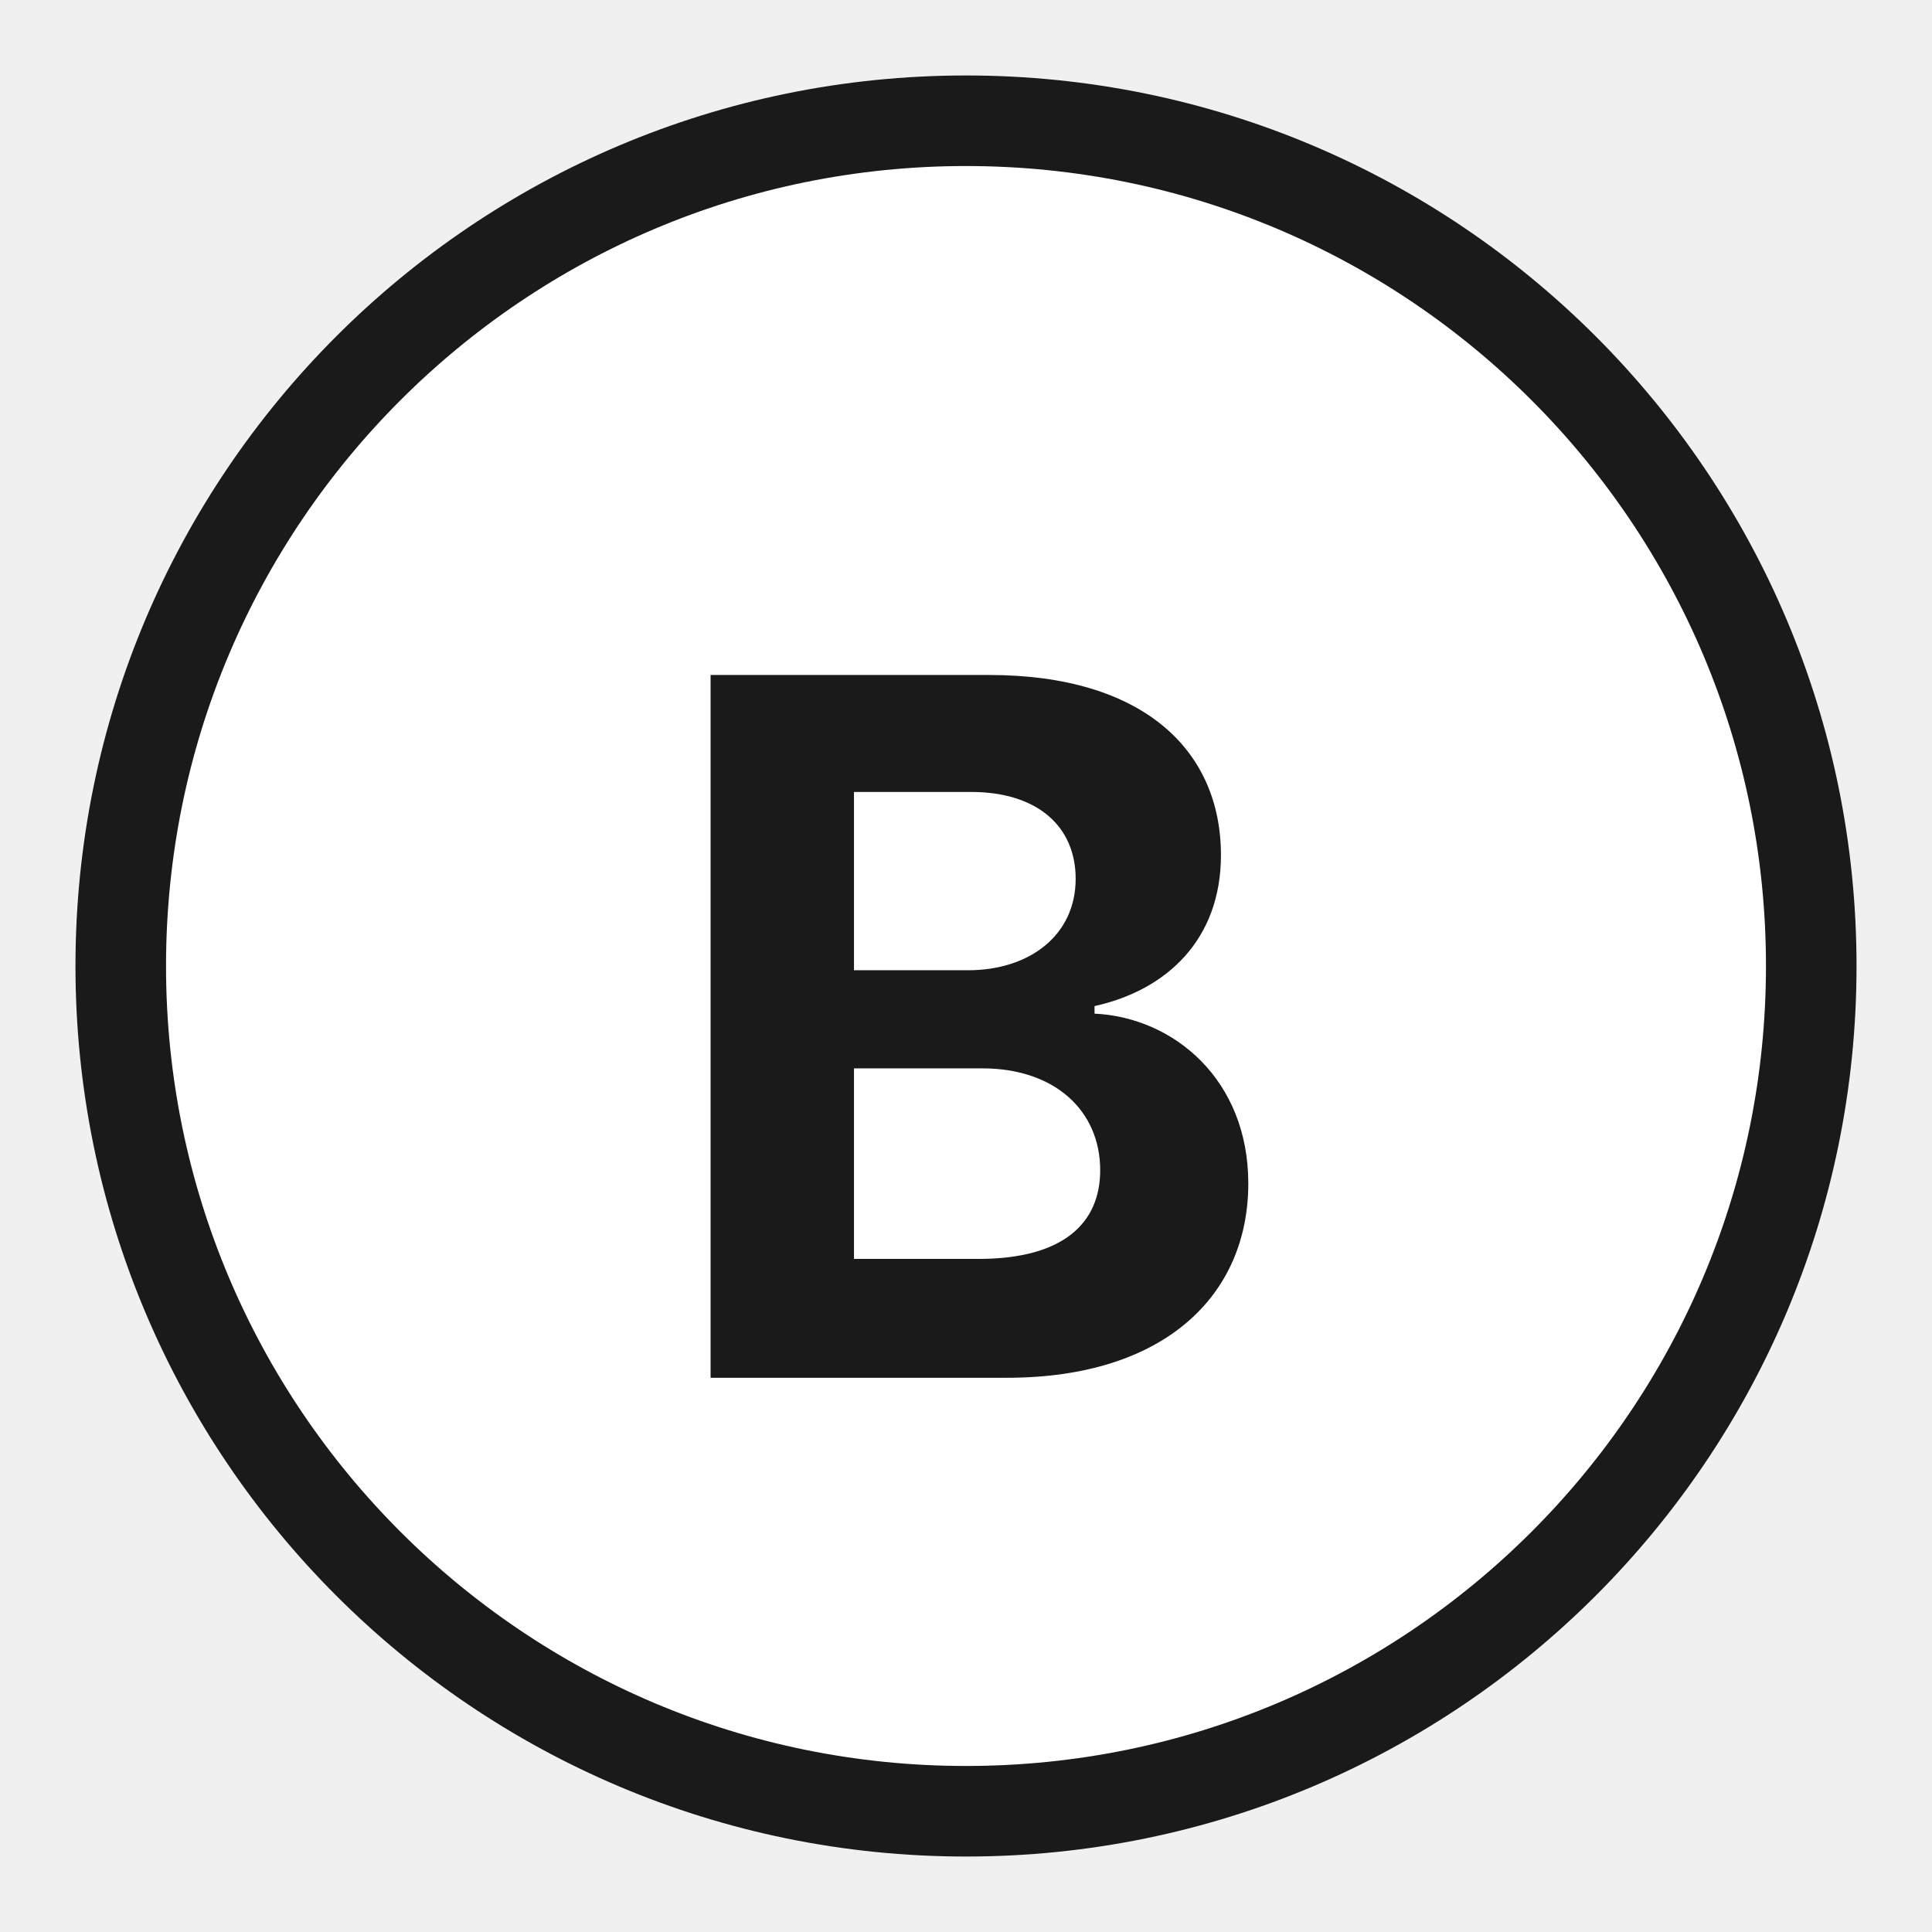
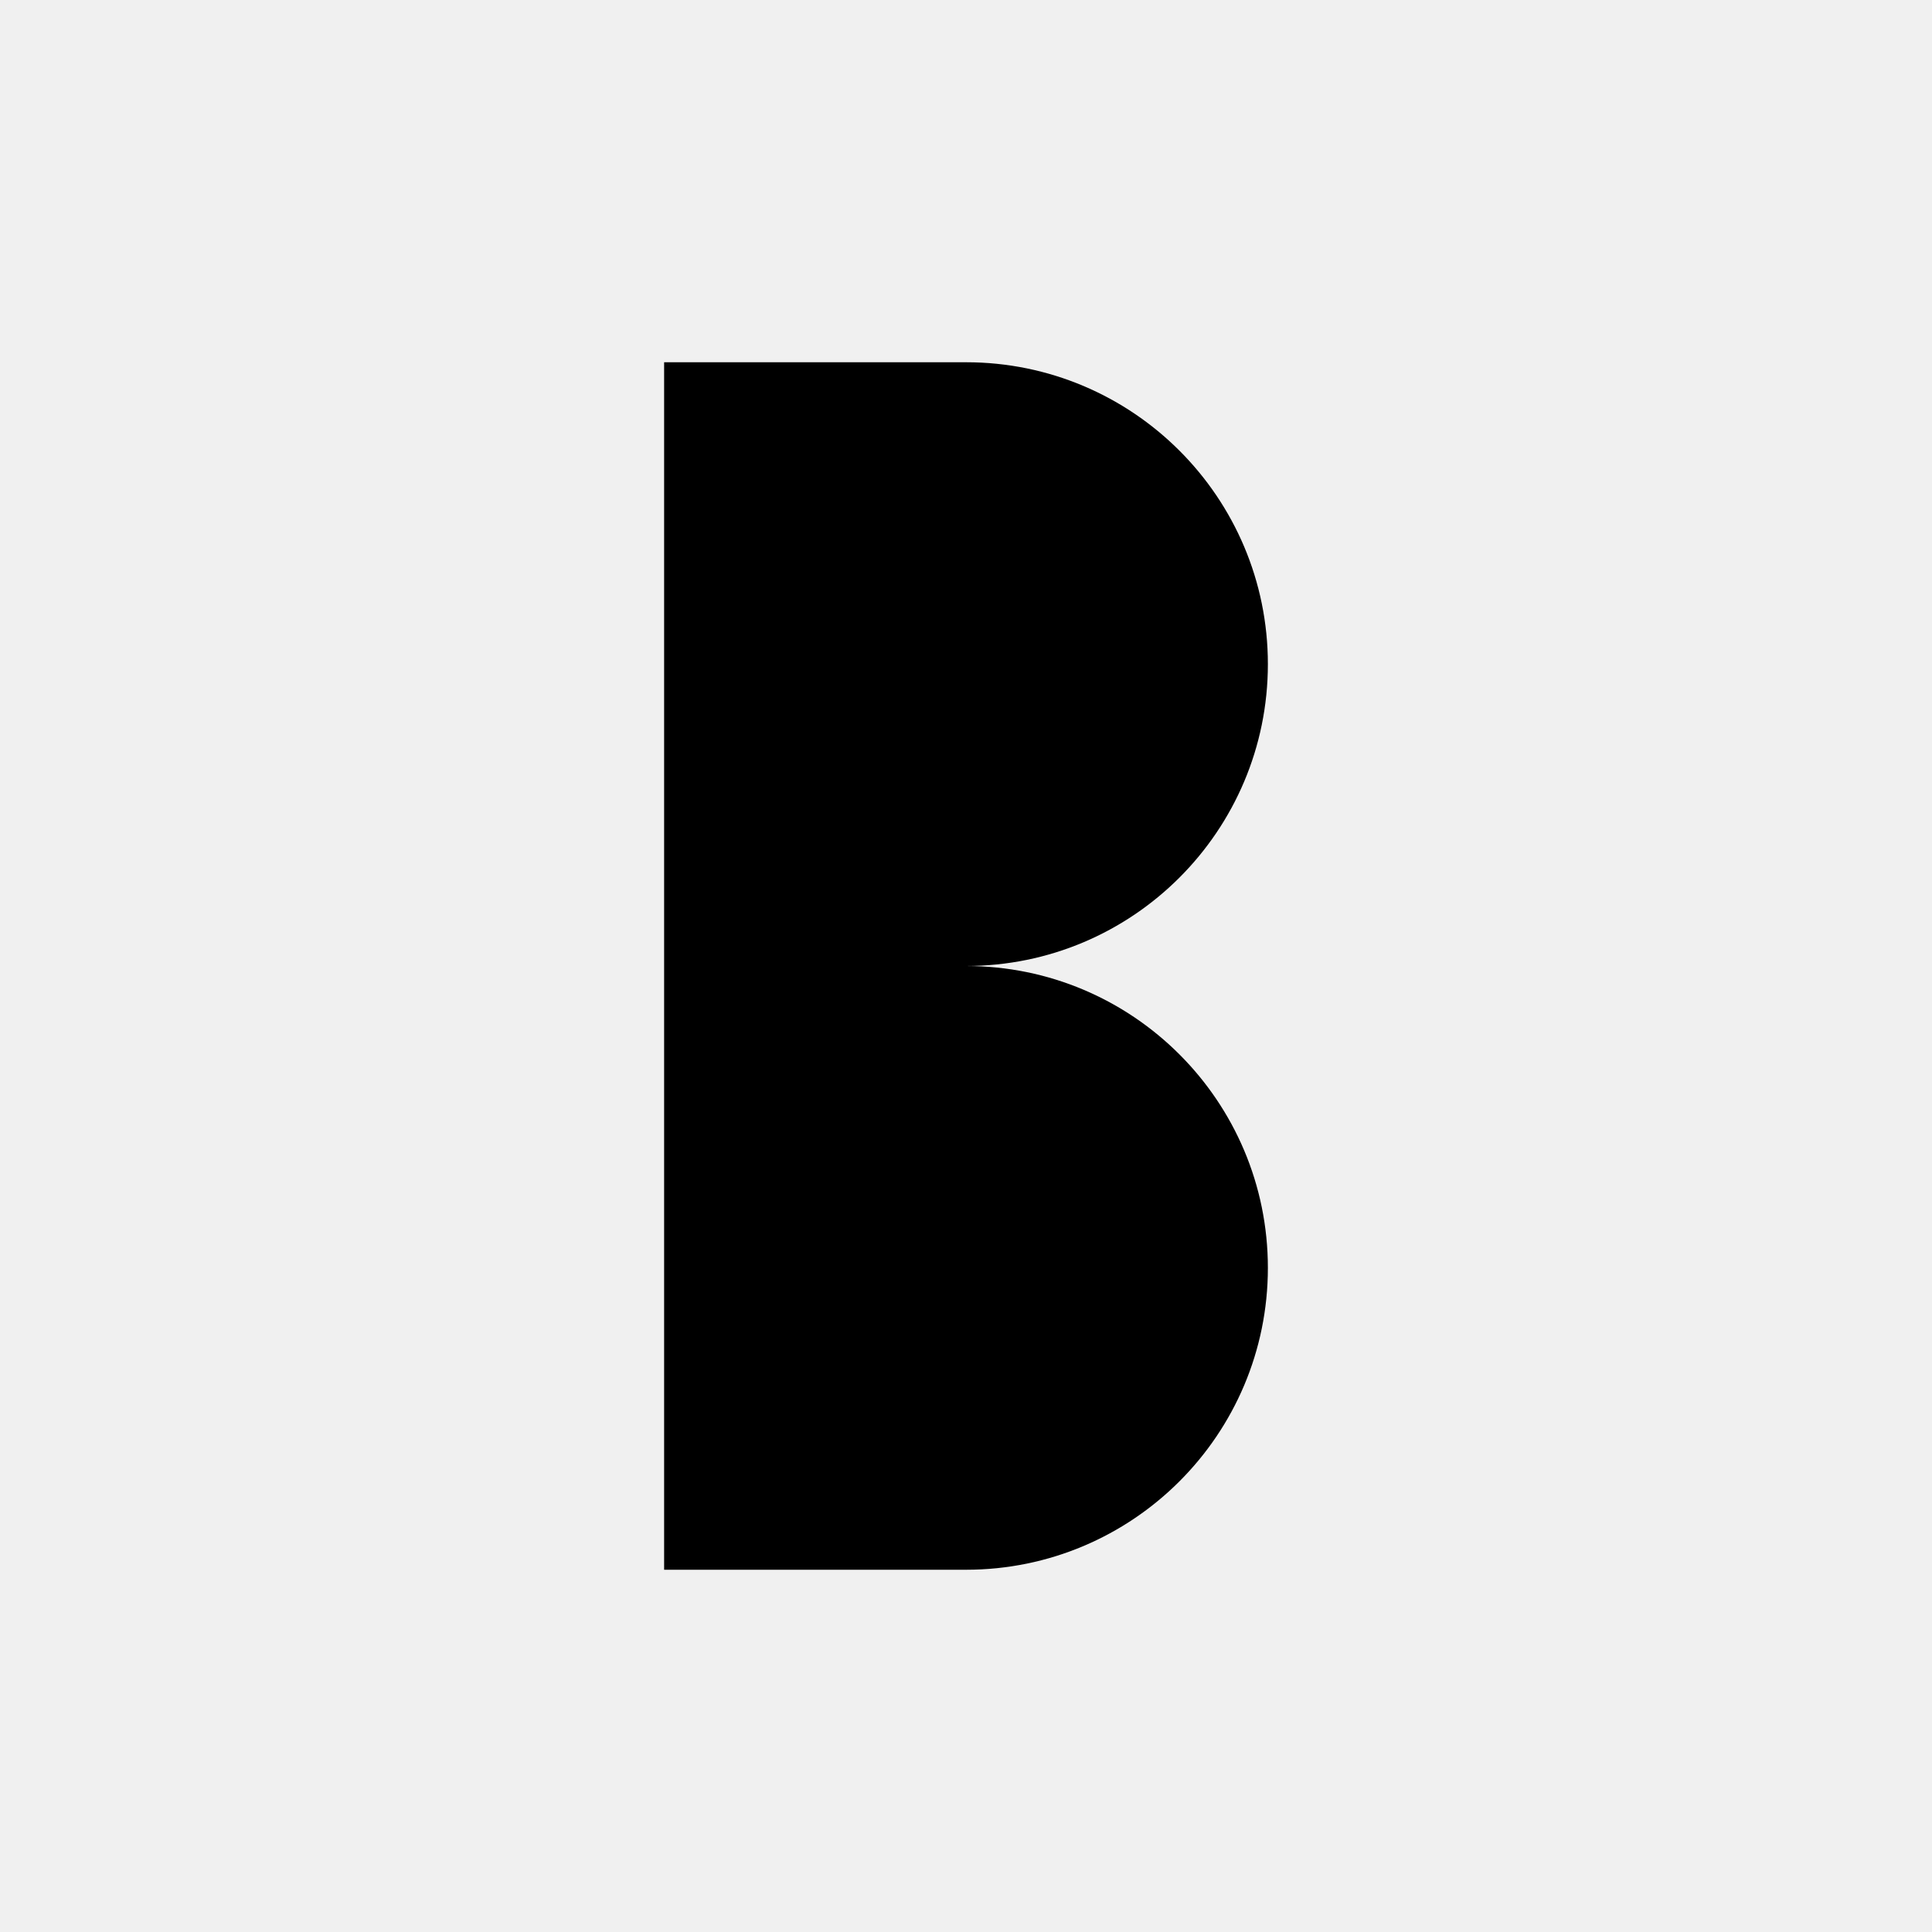
<svg xmlns="http://www.w3.org/2000/svg" viewBox="0 0 32 32" width="32" height="32">
-   <circle cx="16" cy="16" r="14" fill="#FFFFFF" stroke="#1A1A1A" stroke-width="1.5" />
-   <text x="16" y="17" text-anchor="middle" dominant-baseline="central" font-family="Inter, -apple-system, 'Segoe UI', Roboto, Helvetica, Arial, sans-serif" font-size="16" font-weight="700" fill="#1A1A1A">B</text>
+   <rect x="11" y="6" width="5" height="20" fill="#000000" />
+   <path d="M16,6 A5,5 0 0 1 16,16 Z" fill="#000000" />
+   <path d="M16,16 A5,5 0 0 1 16,26 Z" fill="#000000" />
</svg>
